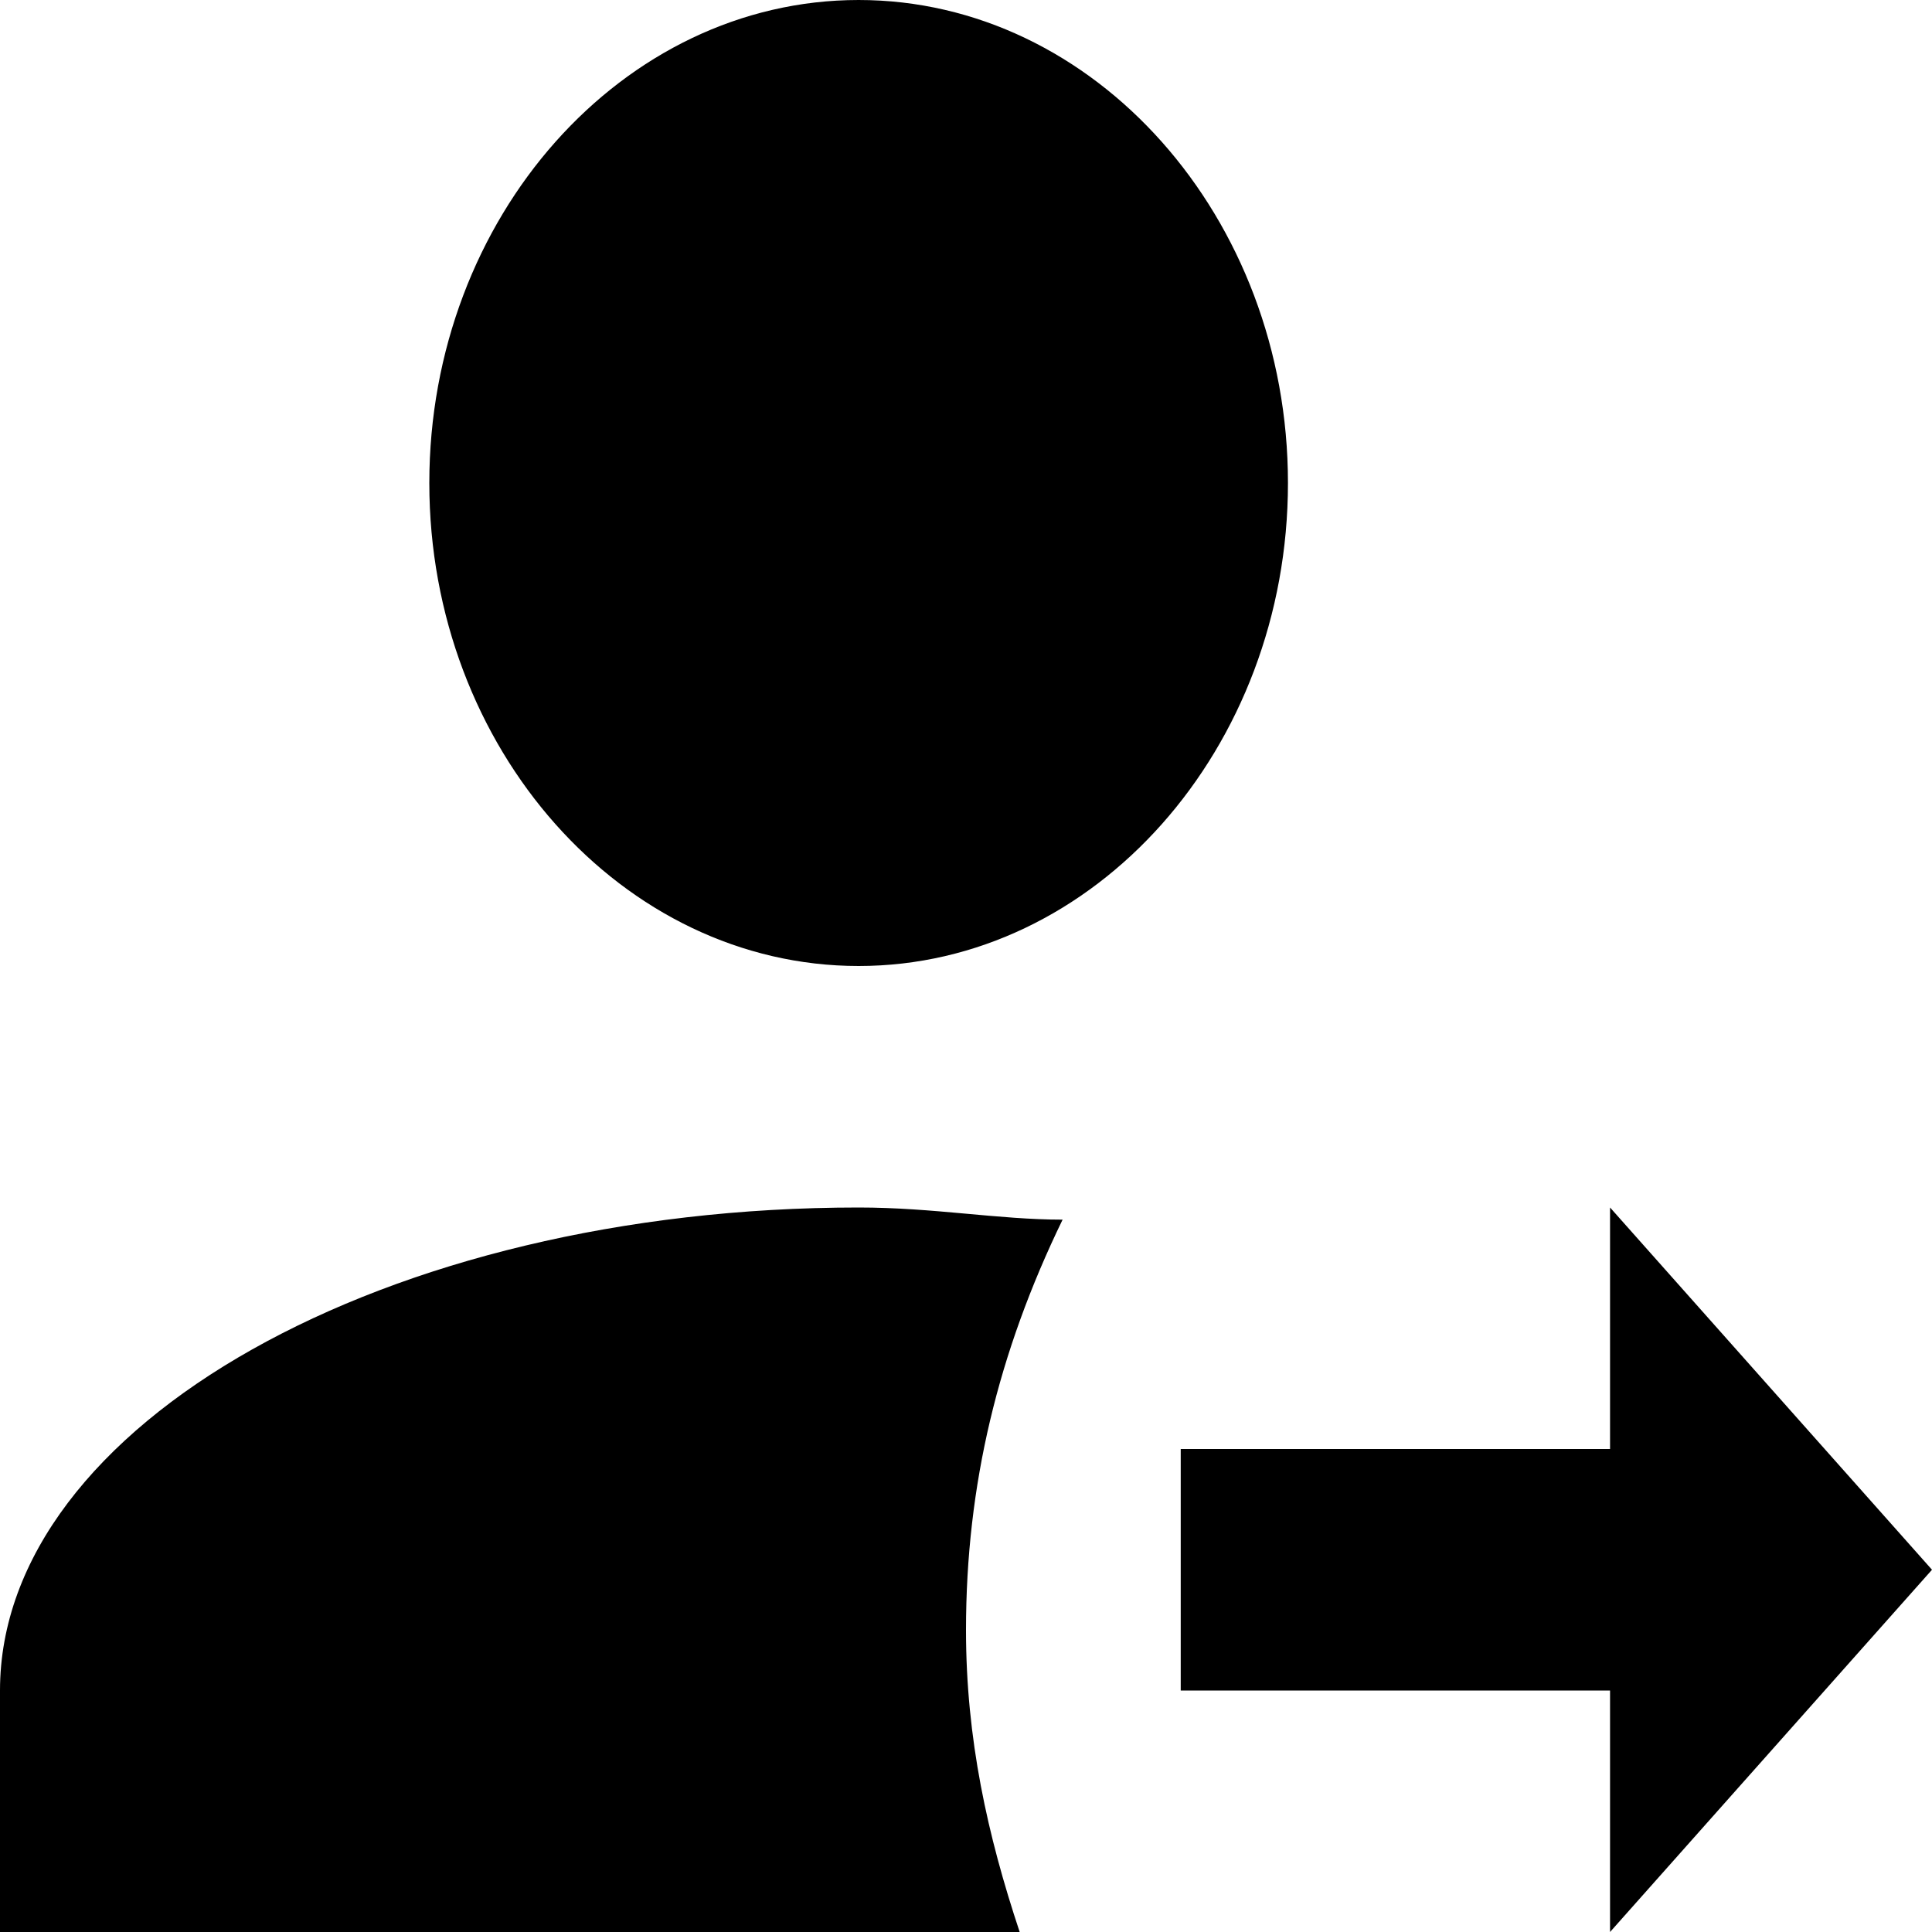
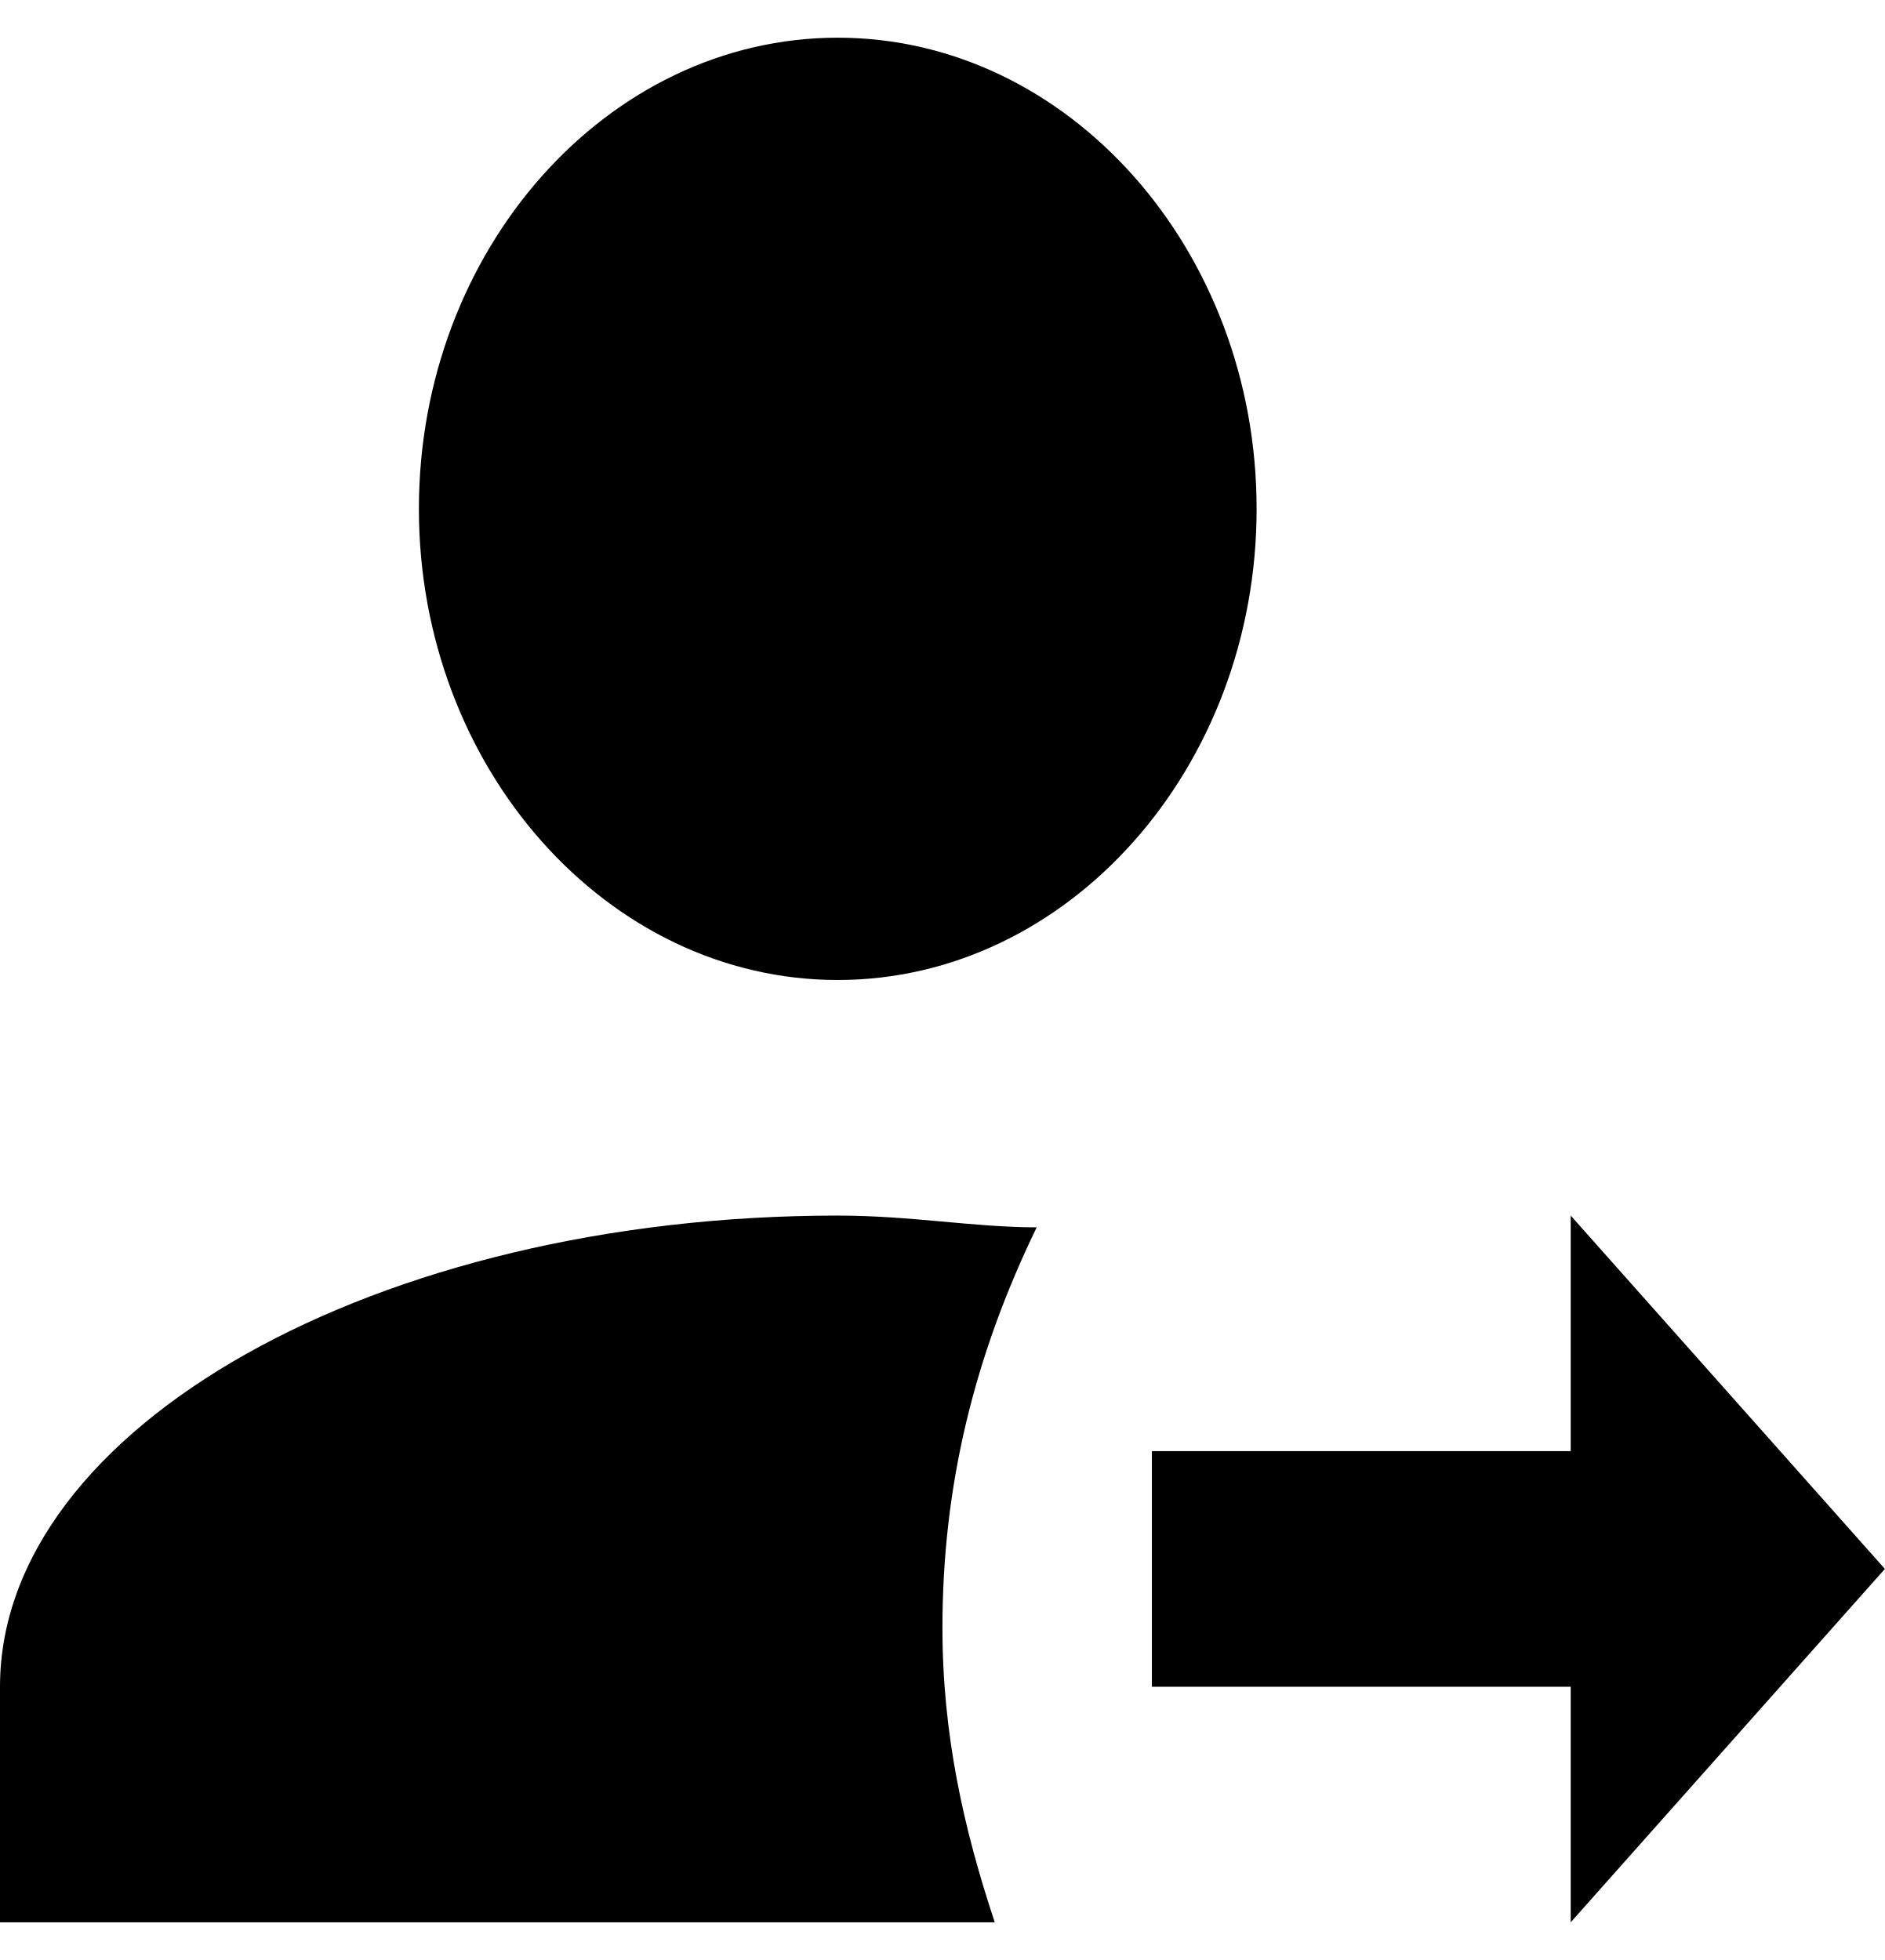
- <svg xmlns="http://www.w3.org/2000/svg" width="14" height="14" viewBox="0 0 14 14" fill="black">
-   <path d="M11.667 10.5H8.556V12.25H11.667V14L14 11.375L11.667 8.75V10.5ZM6.222 0C4.511 0 3.111 1.575 3.111 3.5C3.111 5.425 4.511 7 6.222 7C7.933 7 9.333 5.425 9.333 3.5C9.333 1.575 7.933 0 6.222 0ZM6.222 8.75C2.8 8.75 0 10.325 0 12.25V14H7.389C7.156 13.3 7 12.6 7 11.812C7 10.762 7.233 9.8 7.7 8.838C7.233 8.838 6.767 8.75 6.222 8.75Z" />
+ <svg xmlns="http://www.w3.org/2000/svg" width="25" height="26" viewBox="0 0 25 26" fill="black">
+   <path d="M20.833 19.25H15.278V22.375H20.833V25.5L25 20.812L20.833 16.125V19.25ZM11.111 0.5C8.056 0.5 5.556 3.312 5.556 6.75C5.556 10.188 8.056 13 11.111 13C14.167 13 16.667 10.188 16.667 6.75C16.667 3.312 14.167 0.5 11.111 0.5ZM11.111 16.125C5 16.125 0 18.938 0 22.375V25.5H13.194C12.778 24.25 12.5 23 12.5 21.594C12.5 19.719 12.917 18 13.75 16.281C12.917 16.281 12.083 16.125 11.111 16.125Z" />
</svg>
